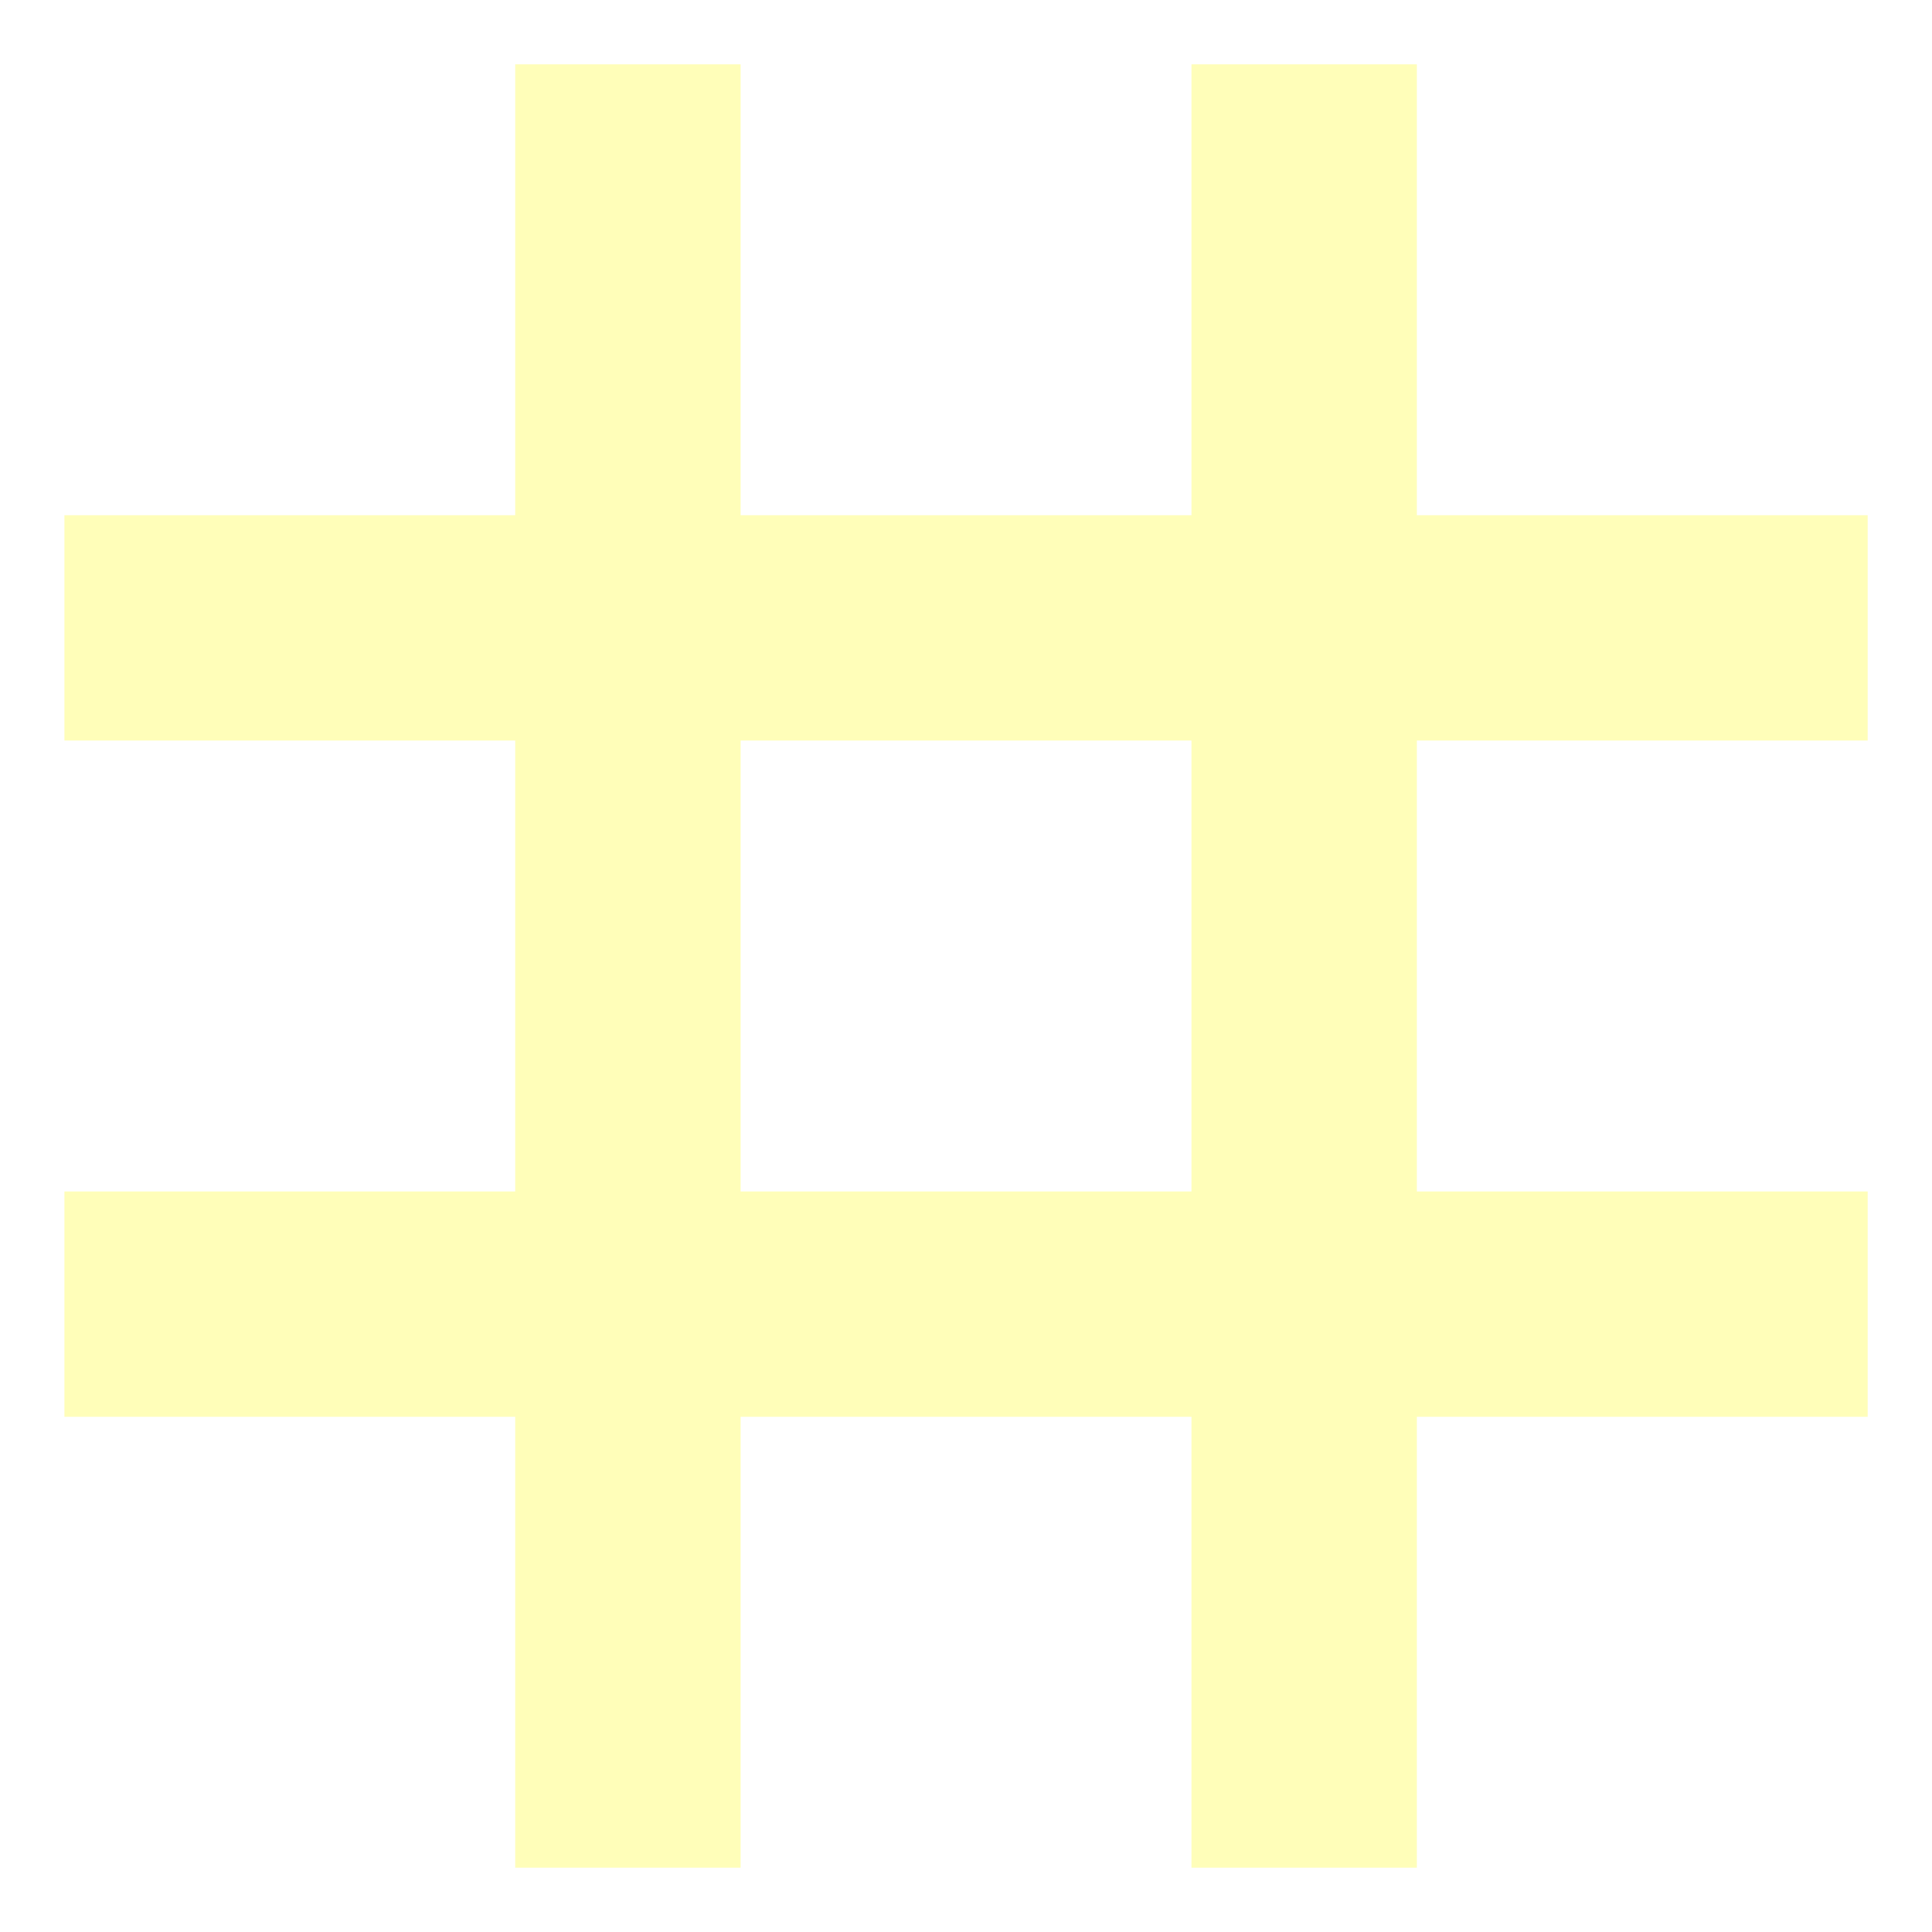
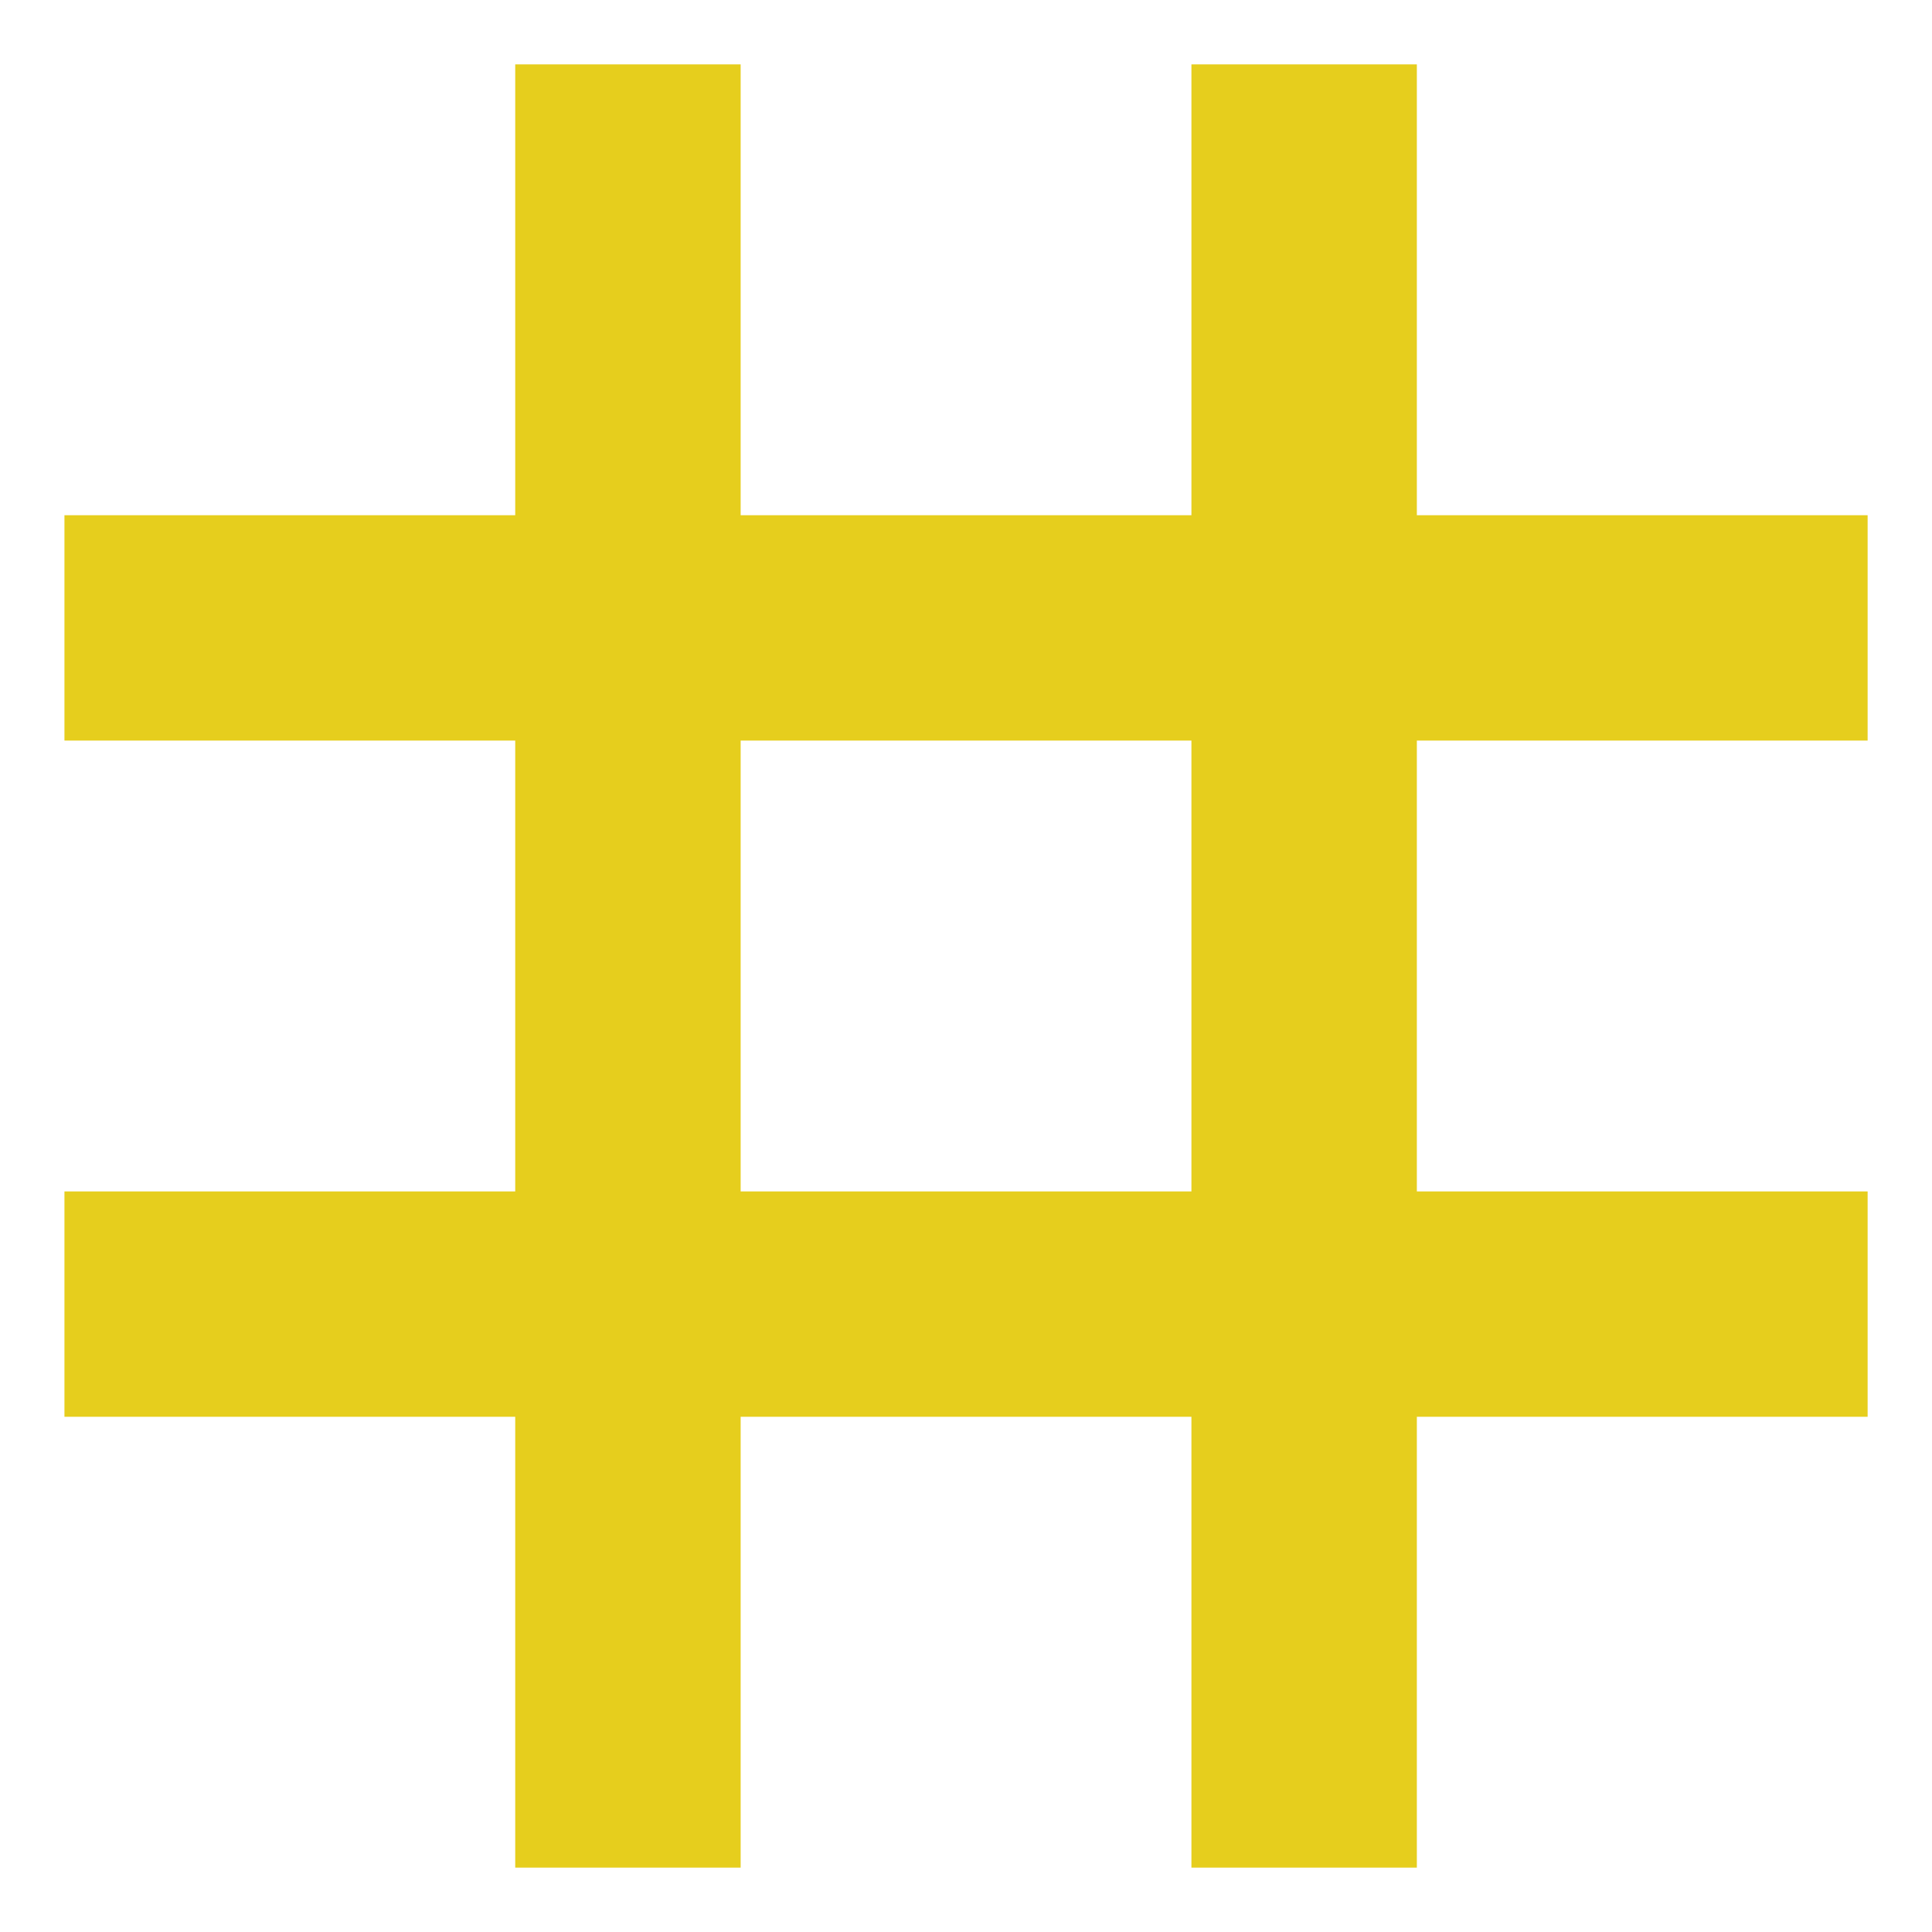
<svg xmlns="http://www.w3.org/2000/svg" width="25" height="25" viewBox="0 0 25 25" fill="none">
-   <path d="M24.167 9.583V6.667H18.334V0.833H15.417V6.667H9.584V0.833H6.667V6.667H0.834V9.583H6.667V15.417H0.834V18.333H6.667V24.167H9.584V18.333H15.417V24.167H18.334V18.333H24.167V15.417H18.334V9.583H24.167ZM15.417 15.417H9.584V9.583H15.417V15.417Z" fill="#FFFEB9" />
+   <path d="M24.167 9.583V6.667H18.334V0.833H15.417V6.667H9.584V0.833H6.667V6.667H0.834V9.583H6.667V15.417H0.834V18.333H6.667V24.167H9.584V18.333H15.417V24.167H18.334V18.333H24.167V15.417H18.334V9.583H24.167ZM15.417 15.417H9.584V9.583H15.417V15.417Z" fill="#E6CE1D" />
</svg>
